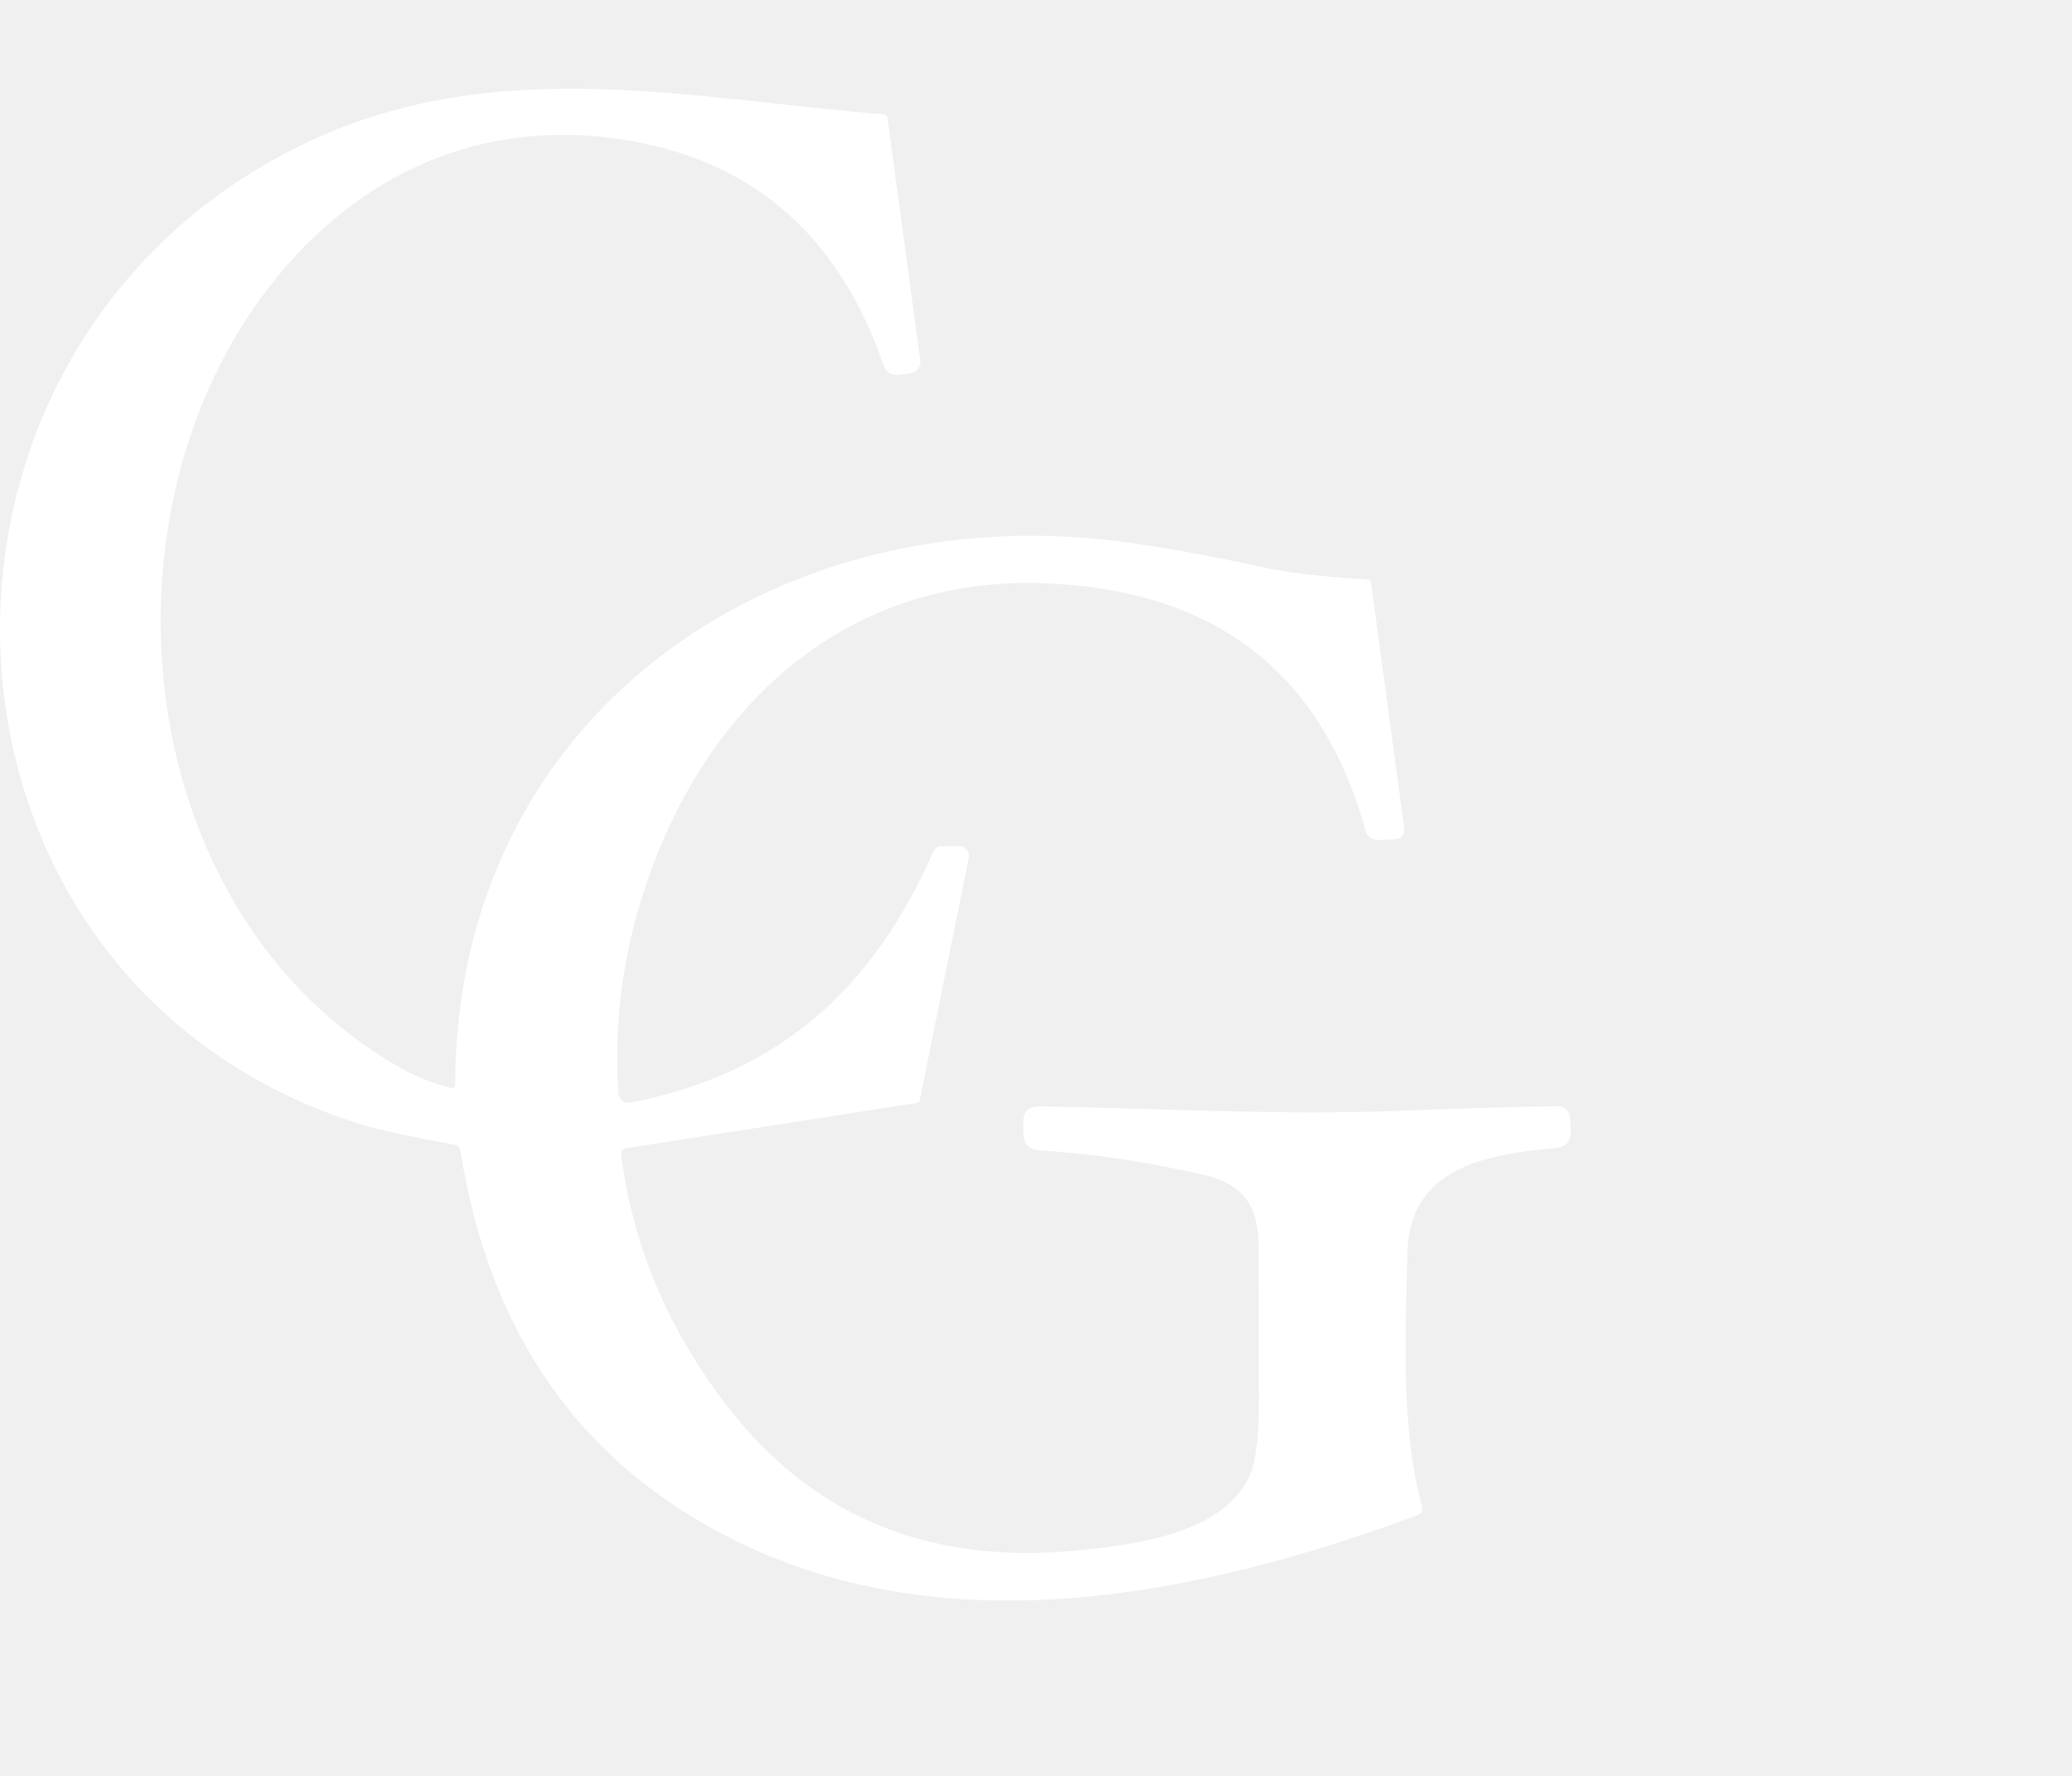
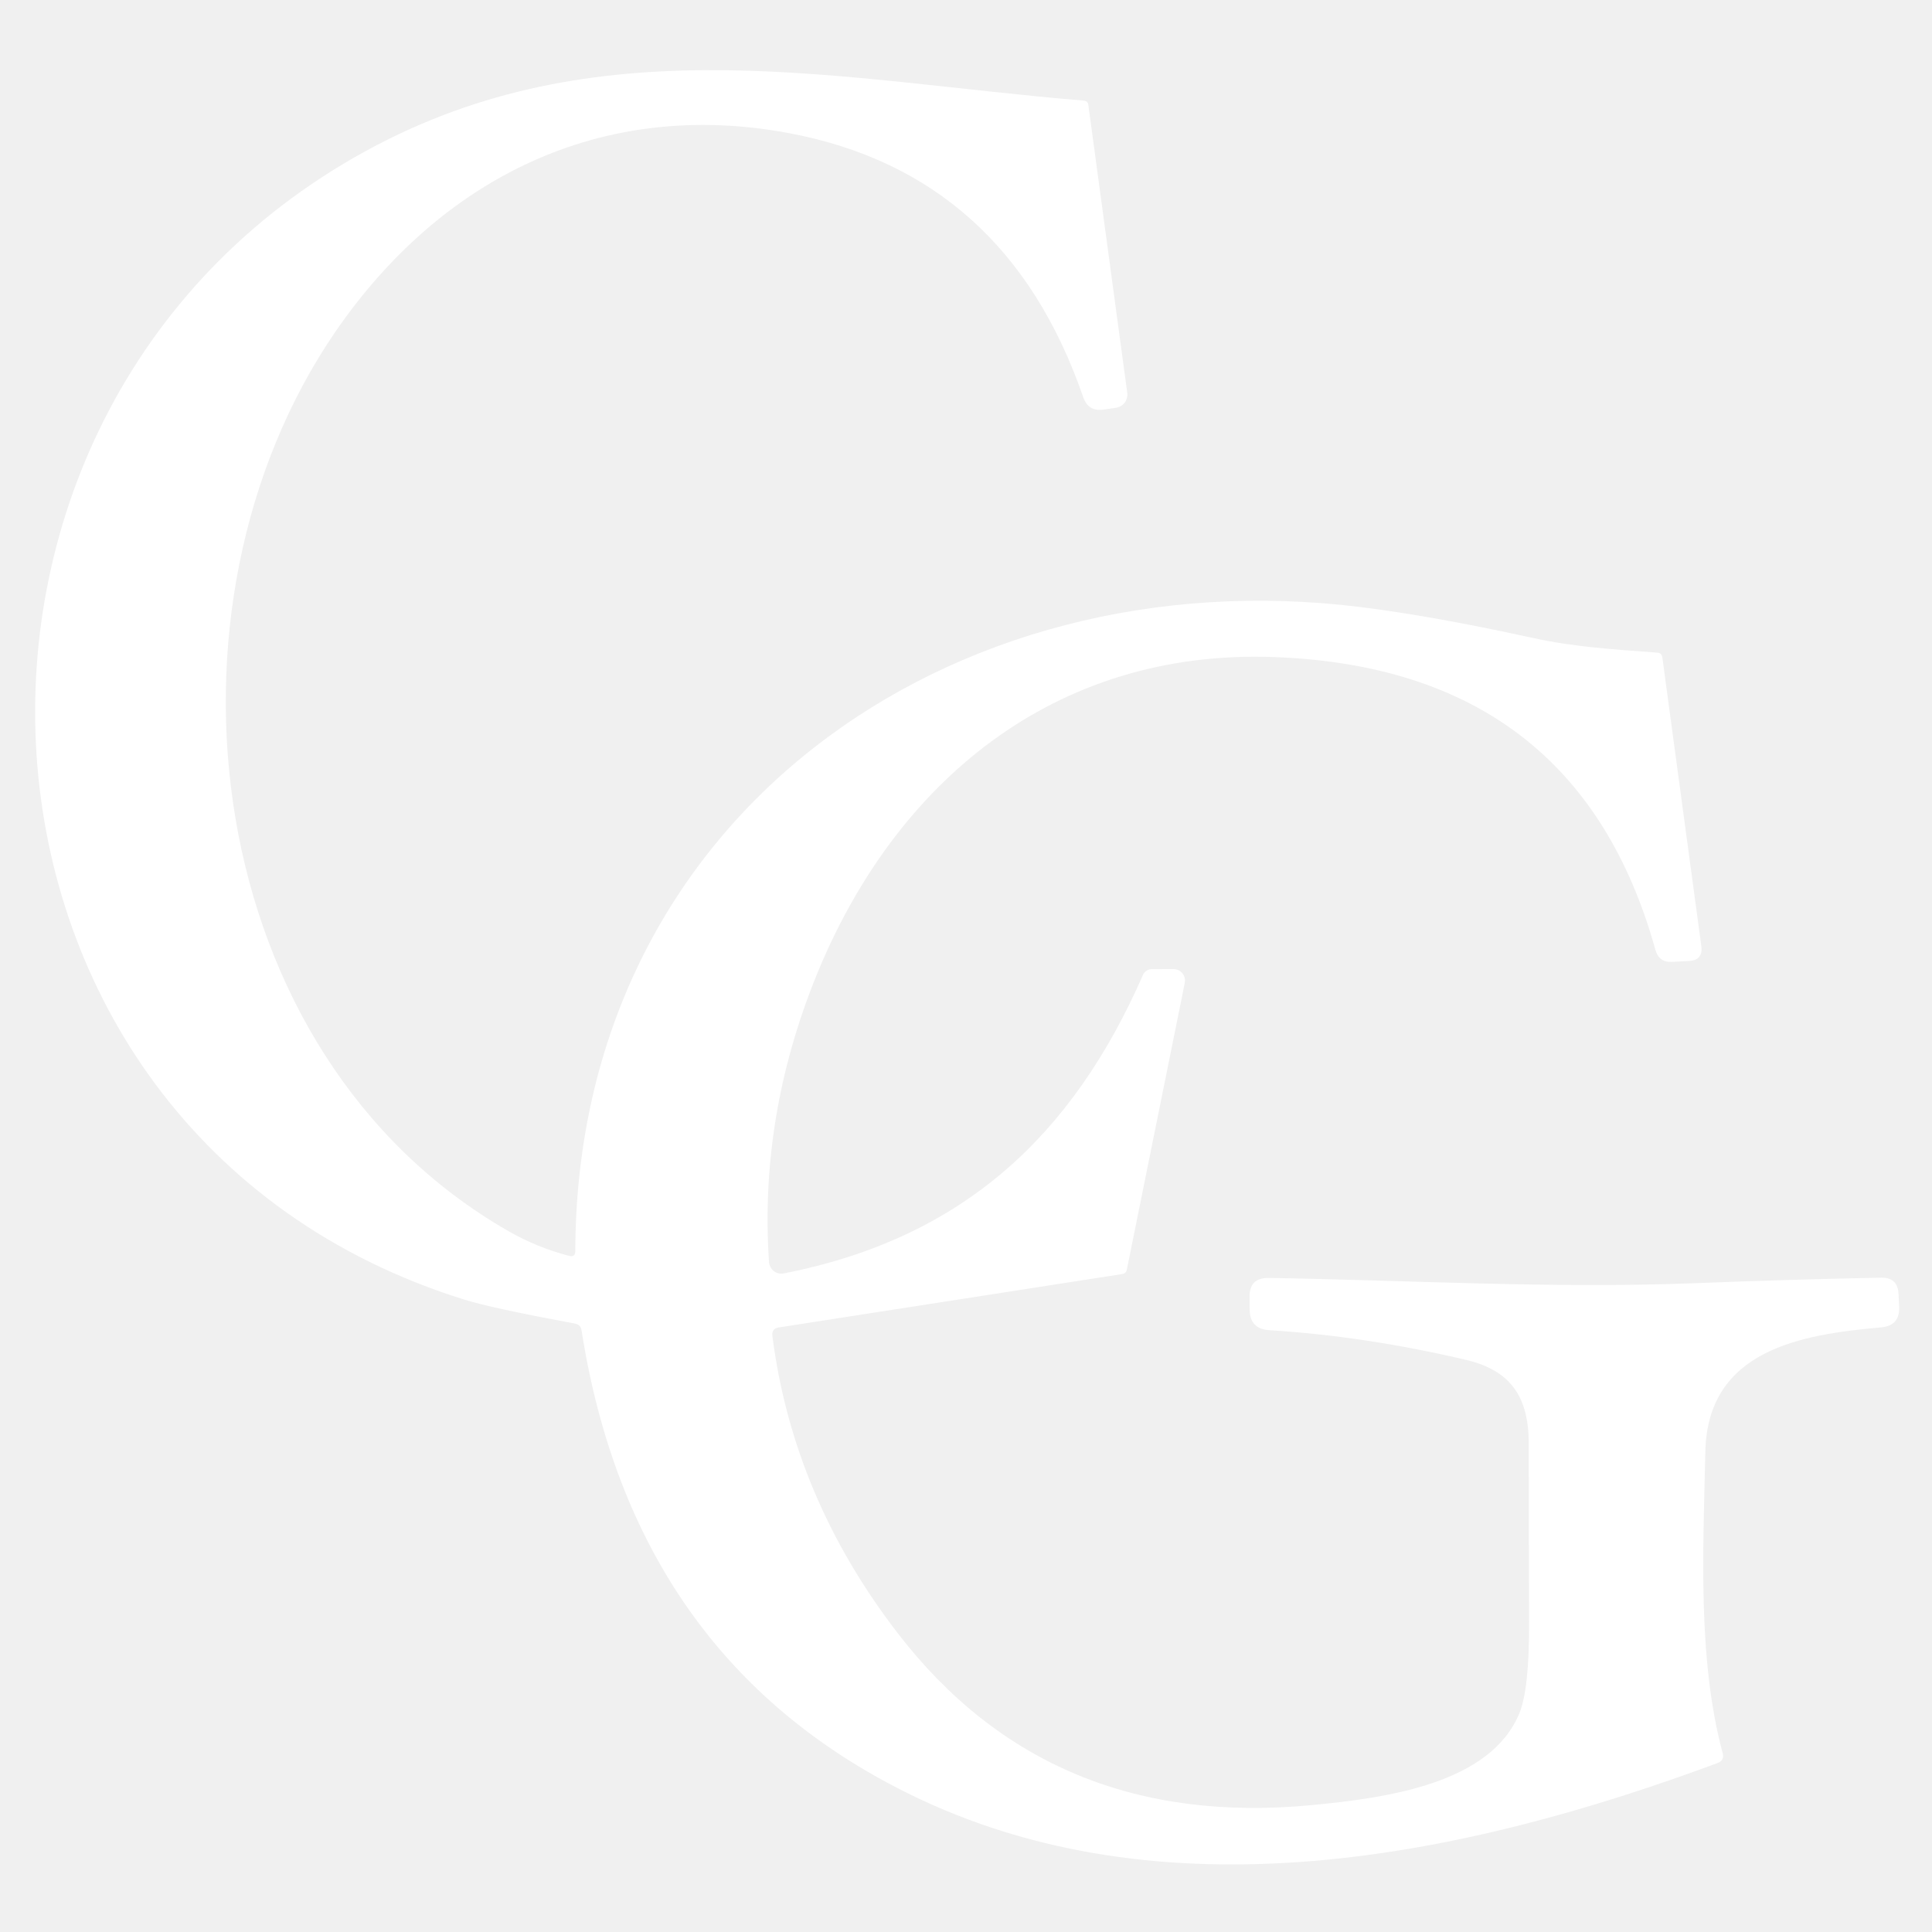
- <svg xmlns="http://www.w3.org/2000/svg" width="28" height="24" viewBox="0 0 28 24" fill="none">
+ <svg xmlns="http://www.w3.org/2000/svg" width="22" height="22" viewBox="-0.4 0.4 22 22" fill="none">
  <path d="M29.037 4.57764e-05H29.514L29.517 23.188H29.037V4.57764e-05Z" fill="white" />
  <path d="M6.151 14.649C6.162 9.698 10.431 6.732 15.095 7.313C15.641 7.381 16.288 7.497 17.034 7.66C17.52 7.768 17.988 7.796 18.474 7.832C18.506 7.834 18.524 7.852 18.529 7.884L18.973 11.172C18.988 11.281 18.94 11.338 18.83 11.343L18.639 11.353C18.54 11.358 18.478 11.313 18.451 11.218C17.856 9.077 16.407 7.965 14.104 7.882C11.604 7.792 9.793 9.306 8.897 11.507C8.462 12.58 8.282 13.668 8.357 14.772C8.359 14.792 8.364 14.811 8.374 14.829C8.383 14.846 8.396 14.862 8.411 14.874C8.427 14.886 8.445 14.895 8.464 14.899C8.483 14.904 8.503 14.904 8.522 14.901C10.565 14.502 11.815 13.329 12.616 11.5C12.624 11.481 12.638 11.465 12.655 11.454C12.672 11.443 12.692 11.436 12.712 11.436L12.96 11.435C12.98 11.434 13 11.439 13.018 11.447C13.036 11.455 13.051 11.467 13.064 11.483C13.076 11.498 13.085 11.516 13.09 11.535C13.095 11.554 13.095 11.574 13.091 11.594L12.432 14.855C12.427 14.885 12.409 14.903 12.378 14.908L8.467 15.516C8.413 15.525 8.389 15.557 8.395 15.611C8.551 16.834 9.026 17.962 9.82 18.994C10.972 20.492 12.544 21.146 14.537 20.955C15.385 20.874 16.569 20.714 16.901 19.91C16.977 19.725 17.014 19.379 17.012 18.871C17.01 18.194 17.008 17.519 17.008 16.844C17.01 16.309 16.804 16.005 16.294 15.885C15.529 15.705 14.782 15.592 14.053 15.547C13.907 15.538 13.832 15.46 13.83 15.314L13.829 15.171C13.826 15.023 13.899 14.95 14.047 14.952C15.659 14.978 17.272 15.075 18.898 15.012C19.606 14.984 20.313 14.963 21.02 14.949C21.147 14.946 21.214 15.009 21.219 15.136L21.226 15.283C21.231 15.425 21.163 15.502 21.022 15.515C20.103 15.596 19.044 15.773 19.019 16.93C18.995 18.041 18.929 19.294 19.216 20.362C19.231 20.418 19.212 20.456 19.158 20.476C16.257 21.552 12.847 22.259 9.938 20.821C7.851 19.788 6.612 18.031 6.222 15.548C6.215 15.505 6.19 15.48 6.148 15.472C5.512 15.354 5.092 15.263 4.888 15.199C-1.226 13.295 -1.656 4.954 3.89 2.053C6.512 0.682 9.18 1.318 11.943 1.546C11.972 1.549 11.989 1.565 11.993 1.594L12.436 4.872C12.442 4.912 12.431 4.952 12.407 4.985C12.382 5.017 12.346 5.038 12.305 5.044L12.166 5.064C12.05 5.081 11.973 5.034 11.935 4.923C11.349 3.225 10.23 2.223 8.579 1.915C6.443 1.517 4.616 2.433 3.417 4.181C1.271 7.313 1.877 12.408 5.393 14.421C5.612 14.546 5.841 14.639 6.082 14.701C6.127 14.712 6.15 14.695 6.151 14.649Z" fill="white" />
  <path d="M176.502 12.07L171.664 17.165C171.658 17.171 171.651 17.176 171.644 17.179C171.637 17.182 171.629 17.184 171.62 17.184C171.612 17.185 171.604 17.183 171.597 17.18C171.589 17.177 171.582 17.173 171.576 17.167L171.397 16.994C171.386 16.982 171.379 16.967 171.378 16.951C171.378 16.935 171.384 16.919 171.395 16.907L176.49 11.548C176.496 11.542 176.503 11.537 176.51 11.534C176.517 11.531 176.525 11.529 176.534 11.529C176.542 11.529 176.55 11.53 176.557 11.534C176.565 11.537 176.572 11.541 176.578 11.547L179.143 14.114C179.149 14.119 179.156 14.124 179.163 14.127C179.171 14.13 179.179 14.132 179.187 14.132C179.195 14.132 179.203 14.13 179.211 14.127C179.218 14.124 179.225 14.119 179.231 14.114L185.463 7.753C185.475 7.741 185.49 7.735 185.506 7.735C185.522 7.734 185.538 7.74 185.55 7.752L190.261 12.221C190.273 12.233 190.289 12.239 190.305 12.238C190.321 12.238 190.336 12.232 190.348 12.22L197.711 4.722C197.722 4.711 197.738 4.704 197.754 4.703C197.77 4.703 197.786 4.709 197.797 4.72L197.98 4.886C197.986 4.892 197.991 4.899 197.995 4.906C197.998 4.914 198 4.922 198 4.93C198 4.938 197.999 4.947 197.996 4.954C197.993 4.962 197.988 4.969 197.982 4.975L190.356 12.735C190.345 12.746 190.329 12.753 190.313 12.753C190.297 12.753 190.282 12.747 190.27 12.736L185.557 8.271C185.545 8.26 185.53 8.254 185.514 8.254C185.497 8.254 185.482 8.261 185.471 8.272L179.243 14.634C179.237 14.64 179.231 14.644 179.223 14.648C179.216 14.651 179.207 14.652 179.199 14.652C179.191 14.652 179.183 14.651 179.176 14.648C179.168 14.644 179.161 14.64 179.156 14.634L176.59 12.069C176.584 12.063 176.577 12.058 176.57 12.055C176.562 12.052 176.554 12.051 176.546 12.051C176.538 12.051 176.53 12.053 176.522 12.056C176.515 12.059 176.508 12.064 176.502 12.07Z" fill="white" />
  <path d="M84.84 15.024C84.376 15.025 83.917 14.932 83.489 14.75C83.06 14.568 82.671 14.301 82.342 13.963C82.014 13.626 81.753 13.226 81.575 12.785C81.397 12.344 81.305 11.871 81.304 11.393C81.303 10.916 81.393 10.443 81.57 10.001C81.747 9.559 82.006 9.158 82.333 8.82C82.66 8.481 83.049 8.213 83.477 8.029C83.905 7.846 84.364 7.751 84.827 7.75C85.291 7.749 85.75 7.842 86.179 8.024C86.607 8.206 86.997 8.474 87.325 8.811C87.654 9.148 87.915 9.549 88.093 9.99C88.271 10.431 88.363 10.903 88.364 11.381C88.365 11.859 88.274 12.332 88.097 12.773C87.921 13.215 87.662 13.617 87.334 13.955C87.007 14.293 86.618 14.562 86.191 14.745C85.763 14.929 85.304 15.024 84.84 15.024ZM85.289 8.448C81.399 7.815 80.855 13.972 84.529 14.356C88.248 14.746 88.737 9.008 85.289 8.448Z" fill="white" />
  <path d="M145.815 10.7C145.723 11.151 145.711 11.553 145.78 11.908C146.09 13.488 146.969 14.304 148.42 14.355C149.544 14.395 150.448 13.909 150.911 12.889C150.921 12.868 150.936 12.858 150.958 12.858L151.718 12.855C151.738 12.855 151.744 12.865 151.738 12.884C151.188 14.346 149.751 15.098 148.252 14.984C143.59 14.631 144.15 7.223 149.003 7.794C150.127 7.927 151.023 8.545 151.691 9.648C151.795 9.822 151.747 9.909 151.544 9.911L150.986 9.916C150.939 9.916 150.907 9.895 150.888 9.853C150.509 9.009 149.838 8.551 148.911 8.422C147.303 8.199 146.131 9.159 145.815 10.7Z" fill="white" />
  <path d="M38.436 11.993V14.862C38.436 14.904 38.415 14.925 38.374 14.925L37.756 14.923C37.736 14.922 37.727 14.912 37.727 14.892V7.926C37.727 7.887 37.746 7.867 37.786 7.865C39.024 7.821 39.865 7.823 40.308 7.873C41.913 8.05 42.743 9.49 42.014 10.883C41.384 12.091 39.831 11.938 38.518 11.912C38.463 11.911 38.436 11.938 38.436 11.993ZM38.433 8.505L38.438 11.248C38.438 11.262 38.444 11.275 38.453 11.284C38.462 11.294 38.475 11.299 38.489 11.299L40.148 11.296C40.512 11.296 40.861 11.165 41.118 10.933C41.376 10.7 41.52 10.386 41.519 10.058V9.686C41.519 9.523 41.483 9.363 41.414 9.213C41.344 9.063 41.243 8.927 41.115 8.812C40.987 8.698 40.836 8.607 40.669 8.545C40.502 8.483 40.323 8.452 40.143 8.452L38.484 8.455C38.471 8.455 38.458 8.46 38.448 8.47C38.439 8.479 38.433 8.492 38.433 8.505Z" fill="white" />
  <path d="M49.706 8.474L49.705 11.03C49.705 11.04 49.709 11.051 49.717 11.059C49.725 11.066 49.735 11.07 49.746 11.07H52.348C52.359 11.07 52.369 11.075 52.377 11.082C52.385 11.09 52.389 11.1 52.389 11.111L52.388 11.616C52.388 11.626 52.383 11.637 52.376 11.644C52.368 11.652 52.358 11.656 52.347 11.656H49.746C49.735 11.656 49.725 11.661 49.717 11.668C49.709 11.676 49.705 11.686 49.705 11.697V14.298C49.705 14.309 49.709 14.319 49.717 14.327C49.725 14.335 49.735 14.339 49.746 14.339H52.641C52.651 14.339 52.662 14.343 52.669 14.351C52.677 14.358 52.681 14.369 52.681 14.38L52.682 14.884C52.682 14.895 52.678 14.905 52.671 14.913C52.663 14.921 52.653 14.925 52.642 14.925H49.038C49.027 14.925 49.017 14.921 49.009 14.913C49.001 14.905 48.997 14.895 48.997 14.884V7.888C48.997 7.877 49.001 7.867 49.009 7.859C49.017 7.852 49.027 7.847 49.038 7.847L52.641 7.849C52.651 7.849 52.662 7.853 52.669 7.861C52.677 7.868 52.681 7.879 52.681 7.889V8.394C52.681 8.405 52.677 8.415 52.669 8.423C52.662 8.43 52.651 8.435 52.641 8.435L49.747 8.433C49.736 8.433 49.726 8.438 49.718 8.445C49.711 8.453 49.706 8.463 49.706 8.474Z" fill="white" />
  <path d="M62.469 11.922C62.465 11.923 62.46 11.926 62.457 11.929C62.453 11.932 62.45 11.936 62.448 11.941C62.446 11.945 62.445 11.95 62.446 11.955C62.446 11.96 62.447 11.965 62.45 11.969L64.222 14.89C64.224 14.893 64.225 14.897 64.225 14.901C64.225 14.905 64.224 14.908 64.222 14.912C64.22 14.915 64.218 14.918 64.215 14.92C64.211 14.922 64.207 14.923 64.204 14.923L63.414 14.924C63.407 14.924 63.4 14.922 63.394 14.919C63.388 14.915 63.382 14.91 63.379 14.903L61.665 12.007C61.648 11.978 61.622 11.964 61.587 11.964H60.412C60.365 11.964 60.342 11.988 60.342 12.034L60.344 14.9C60.344 14.915 60.337 14.923 60.322 14.923L59.673 14.924C59.647 14.924 59.634 14.911 59.634 14.885L59.635 7.927C59.635 7.889 59.654 7.869 59.692 7.868C60.885 7.813 61.8 7.824 62.437 7.901C63.455 8.024 64.101 8.824 64.153 9.839C64.208 10.924 63.647 11.619 62.469 11.922ZM60.34 8.477L60.346 11.363C60.346 11.371 60.348 11.377 60.353 11.383C60.358 11.388 60.365 11.39 60.373 11.39L61.995 11.388C62.375 11.387 62.74 11.245 63.008 10.992C63.277 10.74 63.427 10.398 63.427 10.041V9.79C63.426 9.613 63.389 9.438 63.316 9.275C63.244 9.112 63.138 8.964 63.005 8.84C62.871 8.715 62.713 8.616 62.539 8.549C62.365 8.482 62.178 8.447 61.99 8.448L60.368 8.45C60.361 8.45 60.354 8.453 60.349 8.458C60.343 8.463 60.34 8.47 60.34 8.477Z" fill="white" />
  <path d="M71.83 11.71V14.885C71.83 14.896 71.826 14.906 71.818 14.914C71.811 14.922 71.8 14.926 71.79 14.926L71.162 14.924C71.151 14.924 71.141 14.919 71.133 14.912C71.125 14.904 71.121 14.894 71.121 14.883V7.888C71.121 7.877 71.125 7.867 71.133 7.859C71.141 7.852 71.151 7.847 71.162 7.847L74.903 7.849C74.914 7.849 74.924 7.853 74.931 7.861C74.939 7.868 74.944 7.879 74.944 7.889L74.946 8.393C74.946 8.403 74.942 8.414 74.934 8.421C74.926 8.429 74.916 8.433 74.905 8.433H71.871C71.86 8.433 71.85 8.438 71.842 8.445C71.835 8.453 71.83 8.463 71.83 8.474V11.046C71.83 11.056 71.835 11.067 71.842 11.075C71.85 11.082 71.86 11.086 71.871 11.086L74.409 11.085C74.42 11.085 74.43 11.089 74.438 11.097C74.446 11.105 74.45 11.115 74.45 11.126L74.453 11.63C74.453 11.641 74.448 11.652 74.441 11.659C74.433 11.667 74.423 11.671 74.412 11.671L71.871 11.67C71.86 11.67 71.85 11.674 71.842 11.682C71.835 11.689 71.83 11.7 71.83 11.71Z" fill="white" />
  <path d="M98.01 11.991L99.77 14.893C99.772 14.896 99.773 14.9 99.773 14.903C99.773 14.906 99.772 14.909 99.77 14.912C99.769 14.915 99.766 14.918 99.763 14.919C99.76 14.921 99.757 14.922 99.754 14.922L98.963 14.924C98.955 14.924 98.948 14.922 98.941 14.918C98.934 14.914 98.929 14.909 98.925 14.902L97.218 12.02C97.208 12.003 97.193 11.989 97.176 11.979C97.159 11.969 97.14 11.964 97.12 11.964H95.944C95.903 11.964 95.882 11.985 95.882 12.026V14.893C95.882 14.915 95.872 14.925 95.851 14.924L95.203 14.923C95.195 14.923 95.187 14.92 95.181 14.914C95.176 14.908 95.173 14.9 95.173 14.892V7.925C95.173 7.877 95.196 7.853 95.243 7.852C96.029 7.84 96.807 7.842 97.576 7.858C98.583 7.879 99.426 8.433 99.666 9.433C99.941 10.575 99.254 11.673 98.057 11.888C97.991 11.899 97.975 11.934 98.01 11.991ZM95.882 8.494V11.344C95.882 11.356 95.887 11.369 95.896 11.378C95.905 11.387 95.917 11.392 95.93 11.392H97.534C97.919 11.392 98.288 11.245 98.56 10.983C98.832 10.722 98.985 10.367 98.985 9.997V9.841C98.985 9.471 98.832 9.117 98.56 8.855C98.288 8.593 97.919 8.446 97.534 8.446H95.93C95.917 8.446 95.905 8.451 95.896 8.46C95.887 8.469 95.882 8.482 95.882 8.494Z" fill="white" />
  <path d="M137.536 7.847L138.161 7.848C138.173 7.848 138.183 7.853 138.191 7.861C138.199 7.869 138.203 7.879 138.203 7.89V14.883C138.203 14.888 138.202 14.893 138.2 14.899C138.198 14.904 138.195 14.908 138.191 14.912C138.187 14.916 138.183 14.919 138.178 14.921C138.172 14.923 138.167 14.925 138.161 14.925H137.518C137.511 14.925 137.504 14.923 137.498 14.919C137.492 14.916 137.487 14.912 137.483 14.906L133.655 9.086C133.65 9.078 133.642 9.073 133.634 9.07C133.625 9.067 133.616 9.067 133.608 9.069C133.599 9.072 133.592 9.077 133.586 9.084C133.581 9.091 133.578 9.1 133.578 9.109L133.579 14.88C133.579 14.891 133.575 14.902 133.567 14.91C133.559 14.918 133.549 14.922 133.537 14.922L132.912 14.926C132.901 14.926 132.89 14.921 132.882 14.914C132.875 14.906 132.87 14.895 132.87 14.884V7.892C132.87 7.88 132.875 7.87 132.882 7.862C132.89 7.854 132.901 7.85 132.912 7.85L133.553 7.845C133.56 7.845 133.567 7.846 133.573 7.85C133.579 7.853 133.584 7.858 133.588 7.863L137.419 13.669C137.424 13.676 137.431 13.682 137.439 13.685C137.448 13.688 137.457 13.688 137.465 13.685C137.474 13.683 137.481 13.678 137.487 13.671C137.492 13.664 137.495 13.655 137.495 13.647L137.494 7.889C137.494 7.878 137.499 7.867 137.506 7.859C137.514 7.852 137.525 7.847 137.536 7.847Z" fill="white" />
  <path d="M159.465 11.07H162.055C162.061 11.07 162.067 11.072 162.073 11.074C162.079 11.076 162.084 11.08 162.088 11.084C162.093 11.088 162.096 11.094 162.099 11.099C162.101 11.105 162.102 11.111 162.102 11.117L162.101 11.609C162.101 11.622 162.096 11.634 162.087 11.643C162.078 11.651 162.066 11.656 162.054 11.656H159.465C159.459 11.656 159.453 11.658 159.447 11.66C159.441 11.662 159.436 11.666 159.432 11.67C159.428 11.674 159.424 11.68 159.422 11.685C159.419 11.691 159.418 11.697 159.418 11.703V14.292C159.418 14.298 159.419 14.304 159.422 14.31C159.424 14.316 159.428 14.321 159.432 14.325C159.436 14.33 159.441 14.333 159.447 14.335C159.453 14.338 159.459 14.339 159.465 14.339H162.364C162.376 14.339 162.388 14.344 162.397 14.353C162.406 14.361 162.41 14.373 162.41 14.386L162.412 14.878C162.412 14.89 162.407 14.902 162.398 14.911C162.389 14.92 162.377 14.925 162.365 14.925H158.756C158.75 14.925 158.744 14.924 158.738 14.921C158.732 14.919 158.727 14.915 158.723 14.911C158.718 14.907 158.715 14.902 158.713 14.896C158.71 14.89 158.709 14.884 158.709 14.878V7.894C158.709 7.888 158.71 7.882 158.713 7.876C158.715 7.871 158.718 7.866 158.723 7.861C158.727 7.857 158.732 7.853 158.738 7.851C158.744 7.849 158.75 7.847 158.756 7.847L162.366 7.849C162.372 7.849 162.379 7.85 162.384 7.852C162.39 7.855 162.395 7.858 162.4 7.863C162.404 7.867 162.407 7.873 162.41 7.878C162.412 7.884 162.413 7.891 162.413 7.897L162.404 8.388C162.404 8.4 162.399 8.412 162.39 8.42C162.381 8.429 162.37 8.433 162.357 8.433H159.466C159.454 8.433 159.442 8.438 159.433 8.447C159.424 8.456 159.419 8.468 159.419 8.48L159.418 11.024C159.418 11.03 159.419 11.036 159.422 11.041C159.424 11.047 159.428 11.052 159.432 11.057C159.436 11.061 159.441 11.065 159.447 11.067C159.453 11.069 159.459 11.07 159.465 11.07Z" fill="white" />
  <path d="M107.369 9.505L107.368 14.895C107.368 14.914 107.359 14.923 107.341 14.923L106.702 14.924C106.673 14.924 106.659 14.91 106.659 14.881V8.018C106.659 7.967 106.685 7.941 106.736 7.941L107.341 7.94C107.386 7.94 107.418 7.961 107.437 8.002L110.072 13.903C110.075 13.911 110.081 13.918 110.088 13.922C110.095 13.927 110.103 13.93 110.112 13.93C110.12 13.93 110.129 13.928 110.136 13.923C110.143 13.919 110.148 13.912 110.152 13.904L112.789 7.998C112.806 7.959 112.836 7.94 112.878 7.94L113.471 7.942C113.534 7.942 113.566 7.974 113.566 8.037V14.9C113.566 14.915 113.558 14.923 113.544 14.923H112.88C112.864 14.923 112.857 14.916 112.857 14.901L112.858 9.473C112.858 9.467 112.856 9.462 112.853 9.458C112.849 9.454 112.845 9.452 112.84 9.45C112.834 9.449 112.829 9.45 112.824 9.452C112.82 9.454 112.816 9.458 112.813 9.463L110.453 14.748C110.424 14.813 110.377 14.868 110.317 14.907C110.257 14.946 110.188 14.967 110.116 14.967C110.045 14.967 109.975 14.947 109.916 14.908C109.856 14.869 109.808 14.814 109.779 14.749L107.426 9.492C107.388 9.409 107.369 9.413 107.369 9.505Z" fill="white" />
  <path d="M124.794 13.243H121.631C121.623 13.243 121.616 13.245 121.609 13.25C121.603 13.254 121.598 13.261 121.595 13.268L121.002 14.9C120.999 14.907 120.994 14.913 120.988 14.918C120.982 14.922 120.974 14.924 120.966 14.924L120.297 14.923C120.29 14.923 120.284 14.922 120.279 14.919C120.273 14.916 120.269 14.912 120.265 14.907C120.262 14.902 120.259 14.896 120.259 14.889C120.258 14.883 120.259 14.877 120.261 14.871L122.813 7.967C122.815 7.96 122.82 7.953 122.826 7.949C122.832 7.945 122.84 7.942 122.847 7.942L123.589 7.937C123.597 7.937 123.604 7.939 123.611 7.943C123.618 7.948 123.623 7.954 123.626 7.962L126.17 14.873C126.172 14.878 126.173 14.885 126.172 14.891C126.172 14.897 126.169 14.903 126.166 14.908C126.162 14.913 126.158 14.917 126.152 14.92C126.147 14.923 126.141 14.924 126.134 14.924H125.467C125.459 14.924 125.452 14.922 125.445 14.918C125.439 14.913 125.434 14.907 125.431 14.9L124.829 13.268C124.827 13.261 124.822 13.254 124.815 13.25C124.809 13.245 124.801 13.243 124.794 13.243ZM121.838 12.604C121.836 12.61 121.835 12.617 121.836 12.623C121.837 12.629 121.839 12.635 121.843 12.64C121.847 12.646 121.851 12.65 121.857 12.653C121.863 12.656 121.869 12.657 121.875 12.657H124.554C124.561 12.657 124.567 12.656 124.573 12.653C124.578 12.65 124.583 12.646 124.587 12.64C124.59 12.635 124.593 12.629 124.593 12.623C124.594 12.617 124.594 12.61 124.591 12.604L123.252 8.936C123.249 8.929 123.244 8.922 123.237 8.917C123.231 8.913 123.223 8.91 123.215 8.91C123.207 8.91 123.199 8.913 123.192 8.917C123.186 8.922 123.181 8.929 123.178 8.936L121.838 12.604Z" fill="white" />
</svg>
